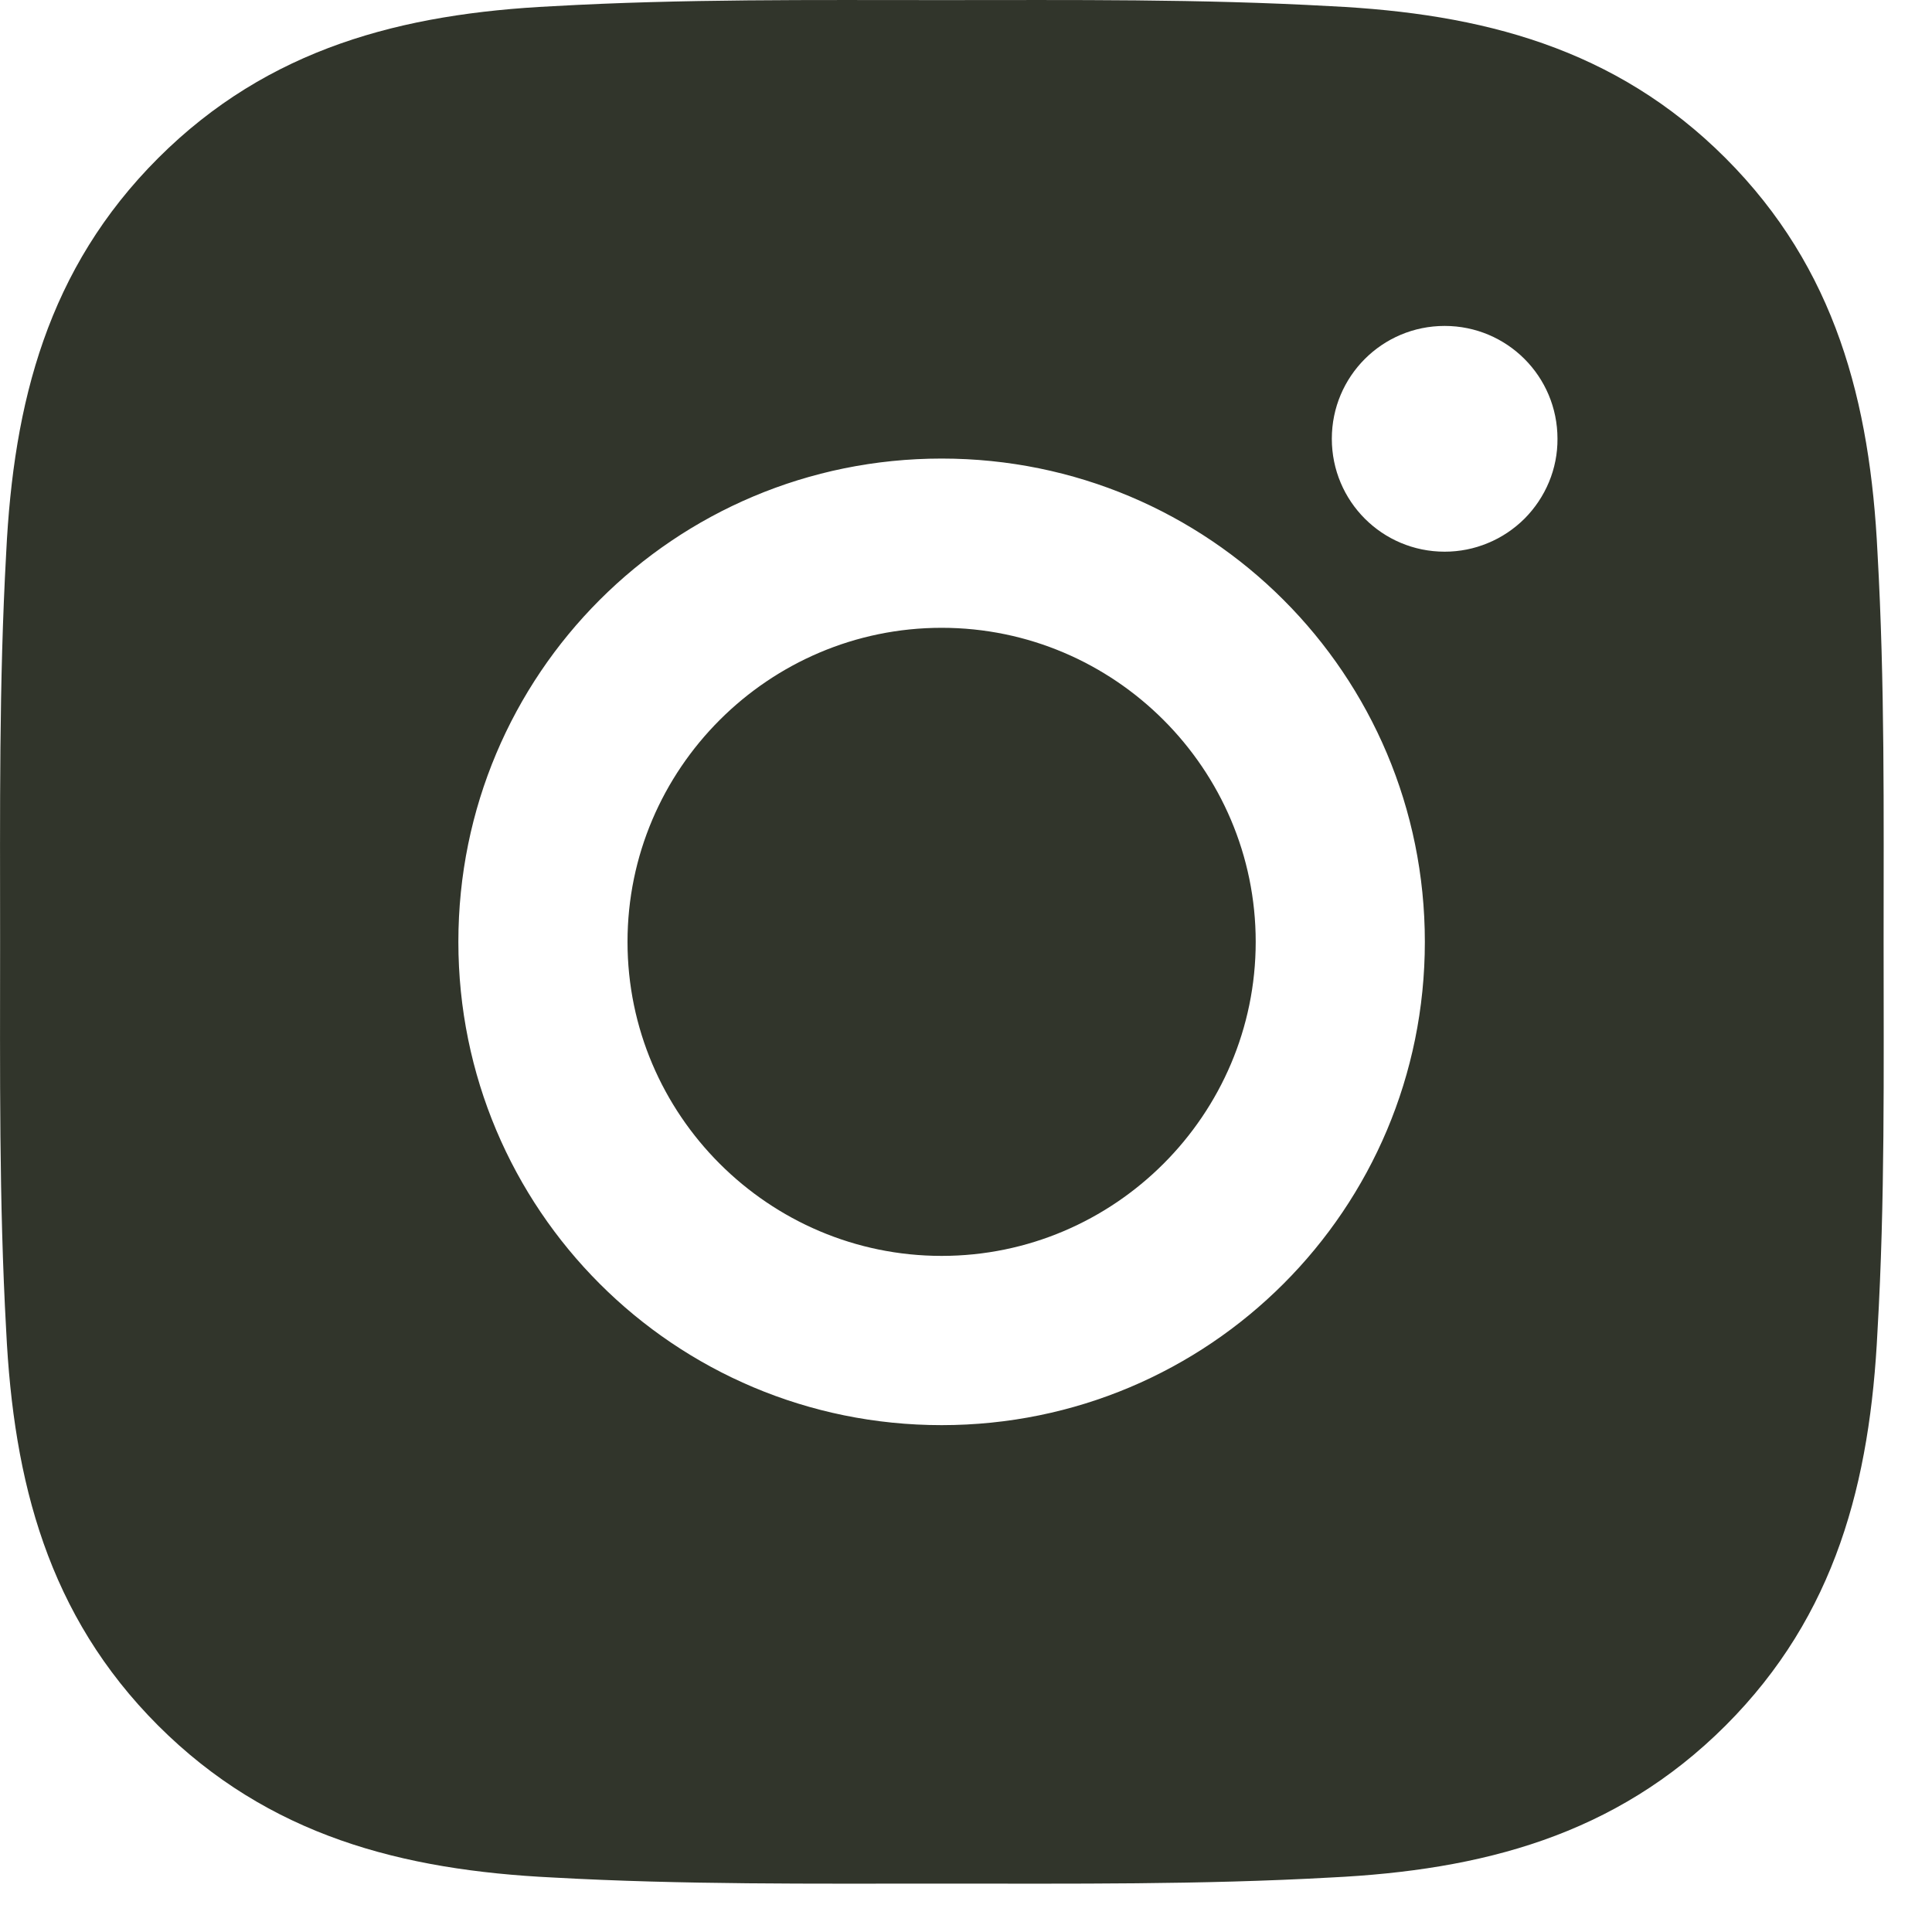
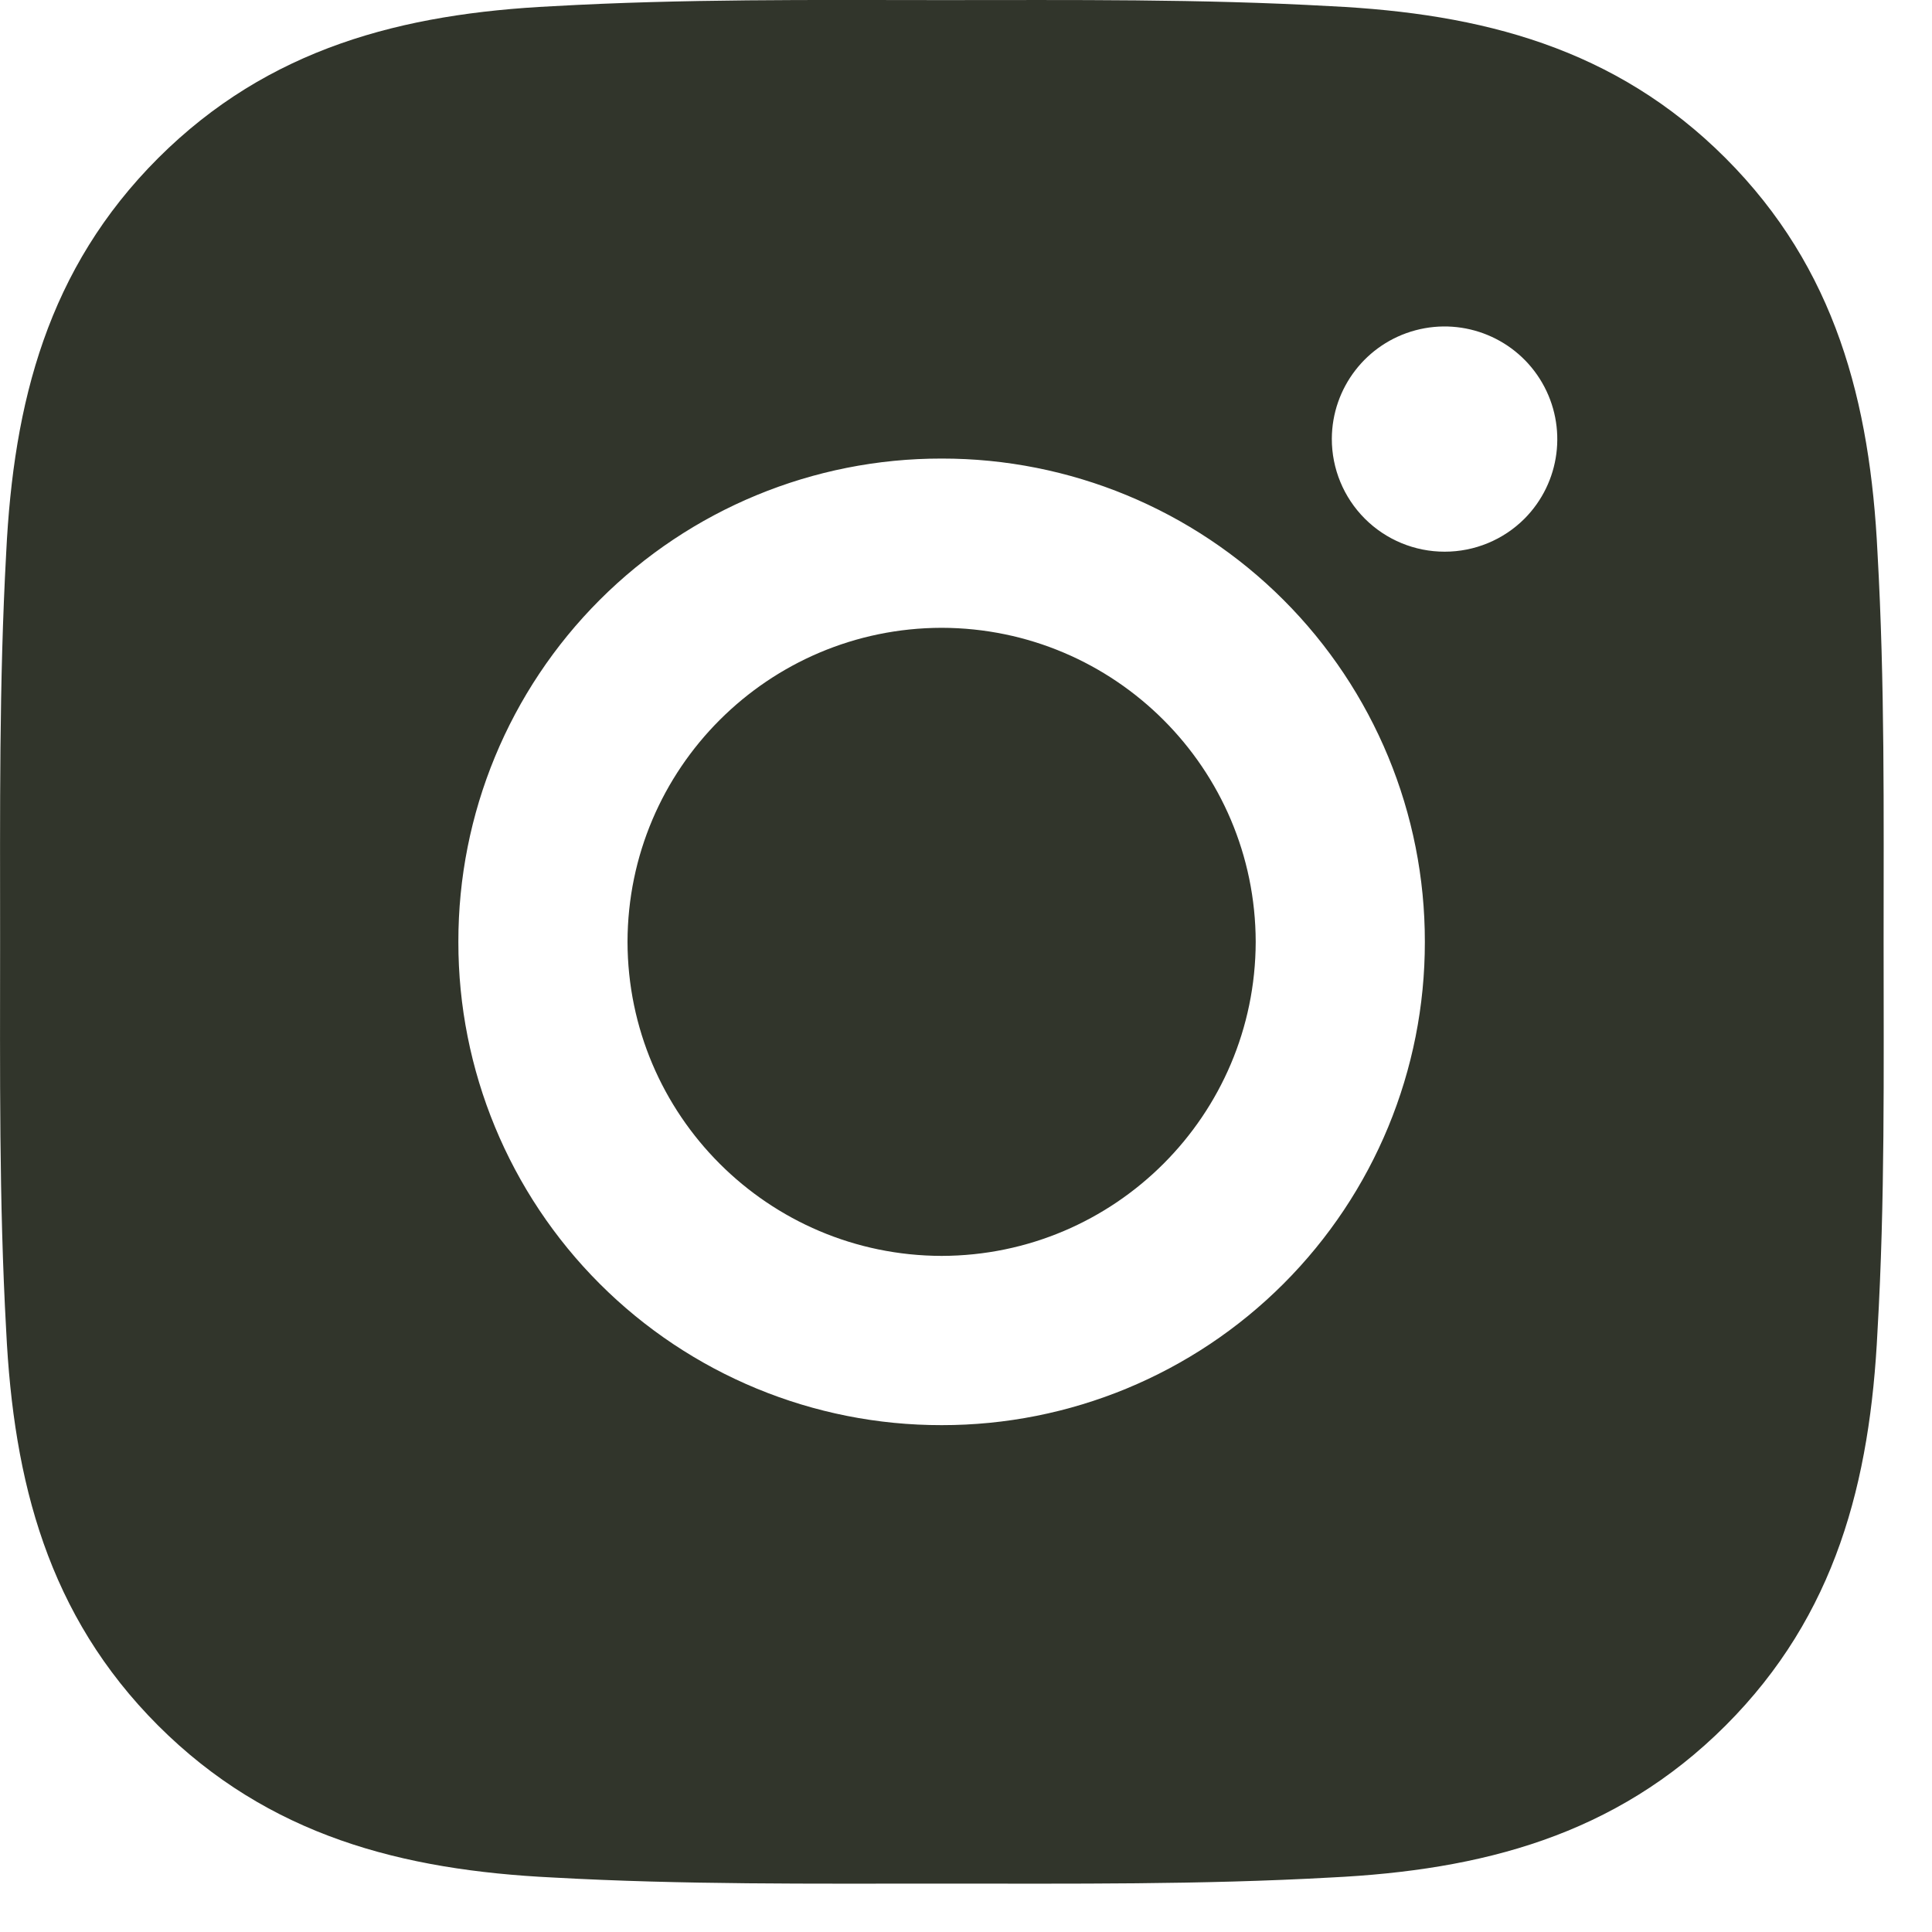
- <svg xmlns="http://www.w3.org/2000/svg" width="20" height="20" viewBox="0 0 20 20" fill="none">
-   <path d="M9.748 6.499C7.957 6.499 6.496 7.96 6.496 9.75C6.496 11.54 7.957 13.001 9.748 13.001C11.538 13.001 12.999 11.54 12.999 9.75C12.999 7.96 11.538 6.499 9.748 6.499ZM19.499 9.75C19.499 8.404 19.512 7.069 19.436 5.725C19.36 4.164 19.004 2.779 17.863 1.637C16.719 0.493 15.336 0.14 13.775 0.064C12.428 -0.012 11.094 0.001 9.75 0.001C8.404 0.001 7.069 -0.012 5.725 0.064C4.164 0.14 2.779 0.496 1.637 1.637C0.493 2.781 0.14 4.164 0.064 5.725C-0.011 7.072 0.001 8.406 0.001 9.75C0.001 11.094 -0.011 12.431 0.064 13.774C0.14 15.336 0.496 16.721 1.637 17.863C2.781 19.006 4.164 19.36 5.725 19.436C7.072 19.511 8.406 19.499 9.75 19.499C11.096 19.499 12.431 19.511 13.775 19.436C15.336 19.36 16.721 19.004 17.863 17.863C19.007 16.719 19.36 15.336 19.436 13.774C19.514 12.431 19.499 11.096 19.499 9.75ZM9.748 14.753C6.979 14.753 4.745 12.518 4.745 9.75C4.745 6.981 6.979 4.747 9.748 4.747C12.516 4.747 14.75 6.981 14.75 9.75C14.75 12.518 12.516 14.753 9.748 14.753ZM14.955 5.711C14.309 5.711 13.787 5.189 13.787 4.542C13.787 3.896 14.309 3.374 14.955 3.374C15.601 3.374 16.123 3.896 16.123 4.542C16.124 4.696 16.094 4.848 16.035 4.99C15.976 5.132 15.89 5.26 15.782 5.369C15.673 5.477 15.544 5.564 15.402 5.622C15.261 5.681 15.109 5.711 14.955 5.711Z" fill="#31352B" />
+ <svg xmlns="http://www.w3.org/2000/svg" width="20" height="20" fill="none">
+   <path d="M9.748 6.499a3.258 3.258 0 00-3.252 3.25 3.258 3.258 0 003.252 3.252 3.258 3.258 0 003.251-3.251 3.258 3.258 0 00-3.251-3.251zm9.751 3.25c0-1.345.013-2.68-.063-4.024-.076-1.56-.432-2.946-1.573-4.088C16.719.493 15.336.14 13.775.064 12.428-.012 11.094.001 9.75.001 8.404 0 7.07-.012 5.725.064 4.165.14 2.78.496 1.637 1.637.493 2.781.14 4.164.064 5.725-.01 7.072.001 8.406.001 9.75c0 1.344-.012 2.68.063 4.024.076 1.562.432 2.947 1.573 4.089 1.144 1.143 2.527 1.497 4.088 1.573 1.347.075 2.681.063 4.025.063 1.346 0 2.68.012 4.025-.063 1.56-.076 2.946-.432 4.088-1.573 1.144-1.144 1.497-2.527 1.573-4.088.078-1.345.063-2.679.063-4.025zm-9.751 5.004A4.996 4.996 0 014.745 9.75a4.996 4.996 0 015.003-5.003A4.996 4.996 0 0114.75 9.75a4.996 4.996 0 01-5.002 5.003zm5.207-9.042a1.167 1.167 0 01-1.168-1.169 1.167 1.167 0 111.995.827 1.167 1.167 0 01-.827.342z" fill="#31352B" />
</svg>
